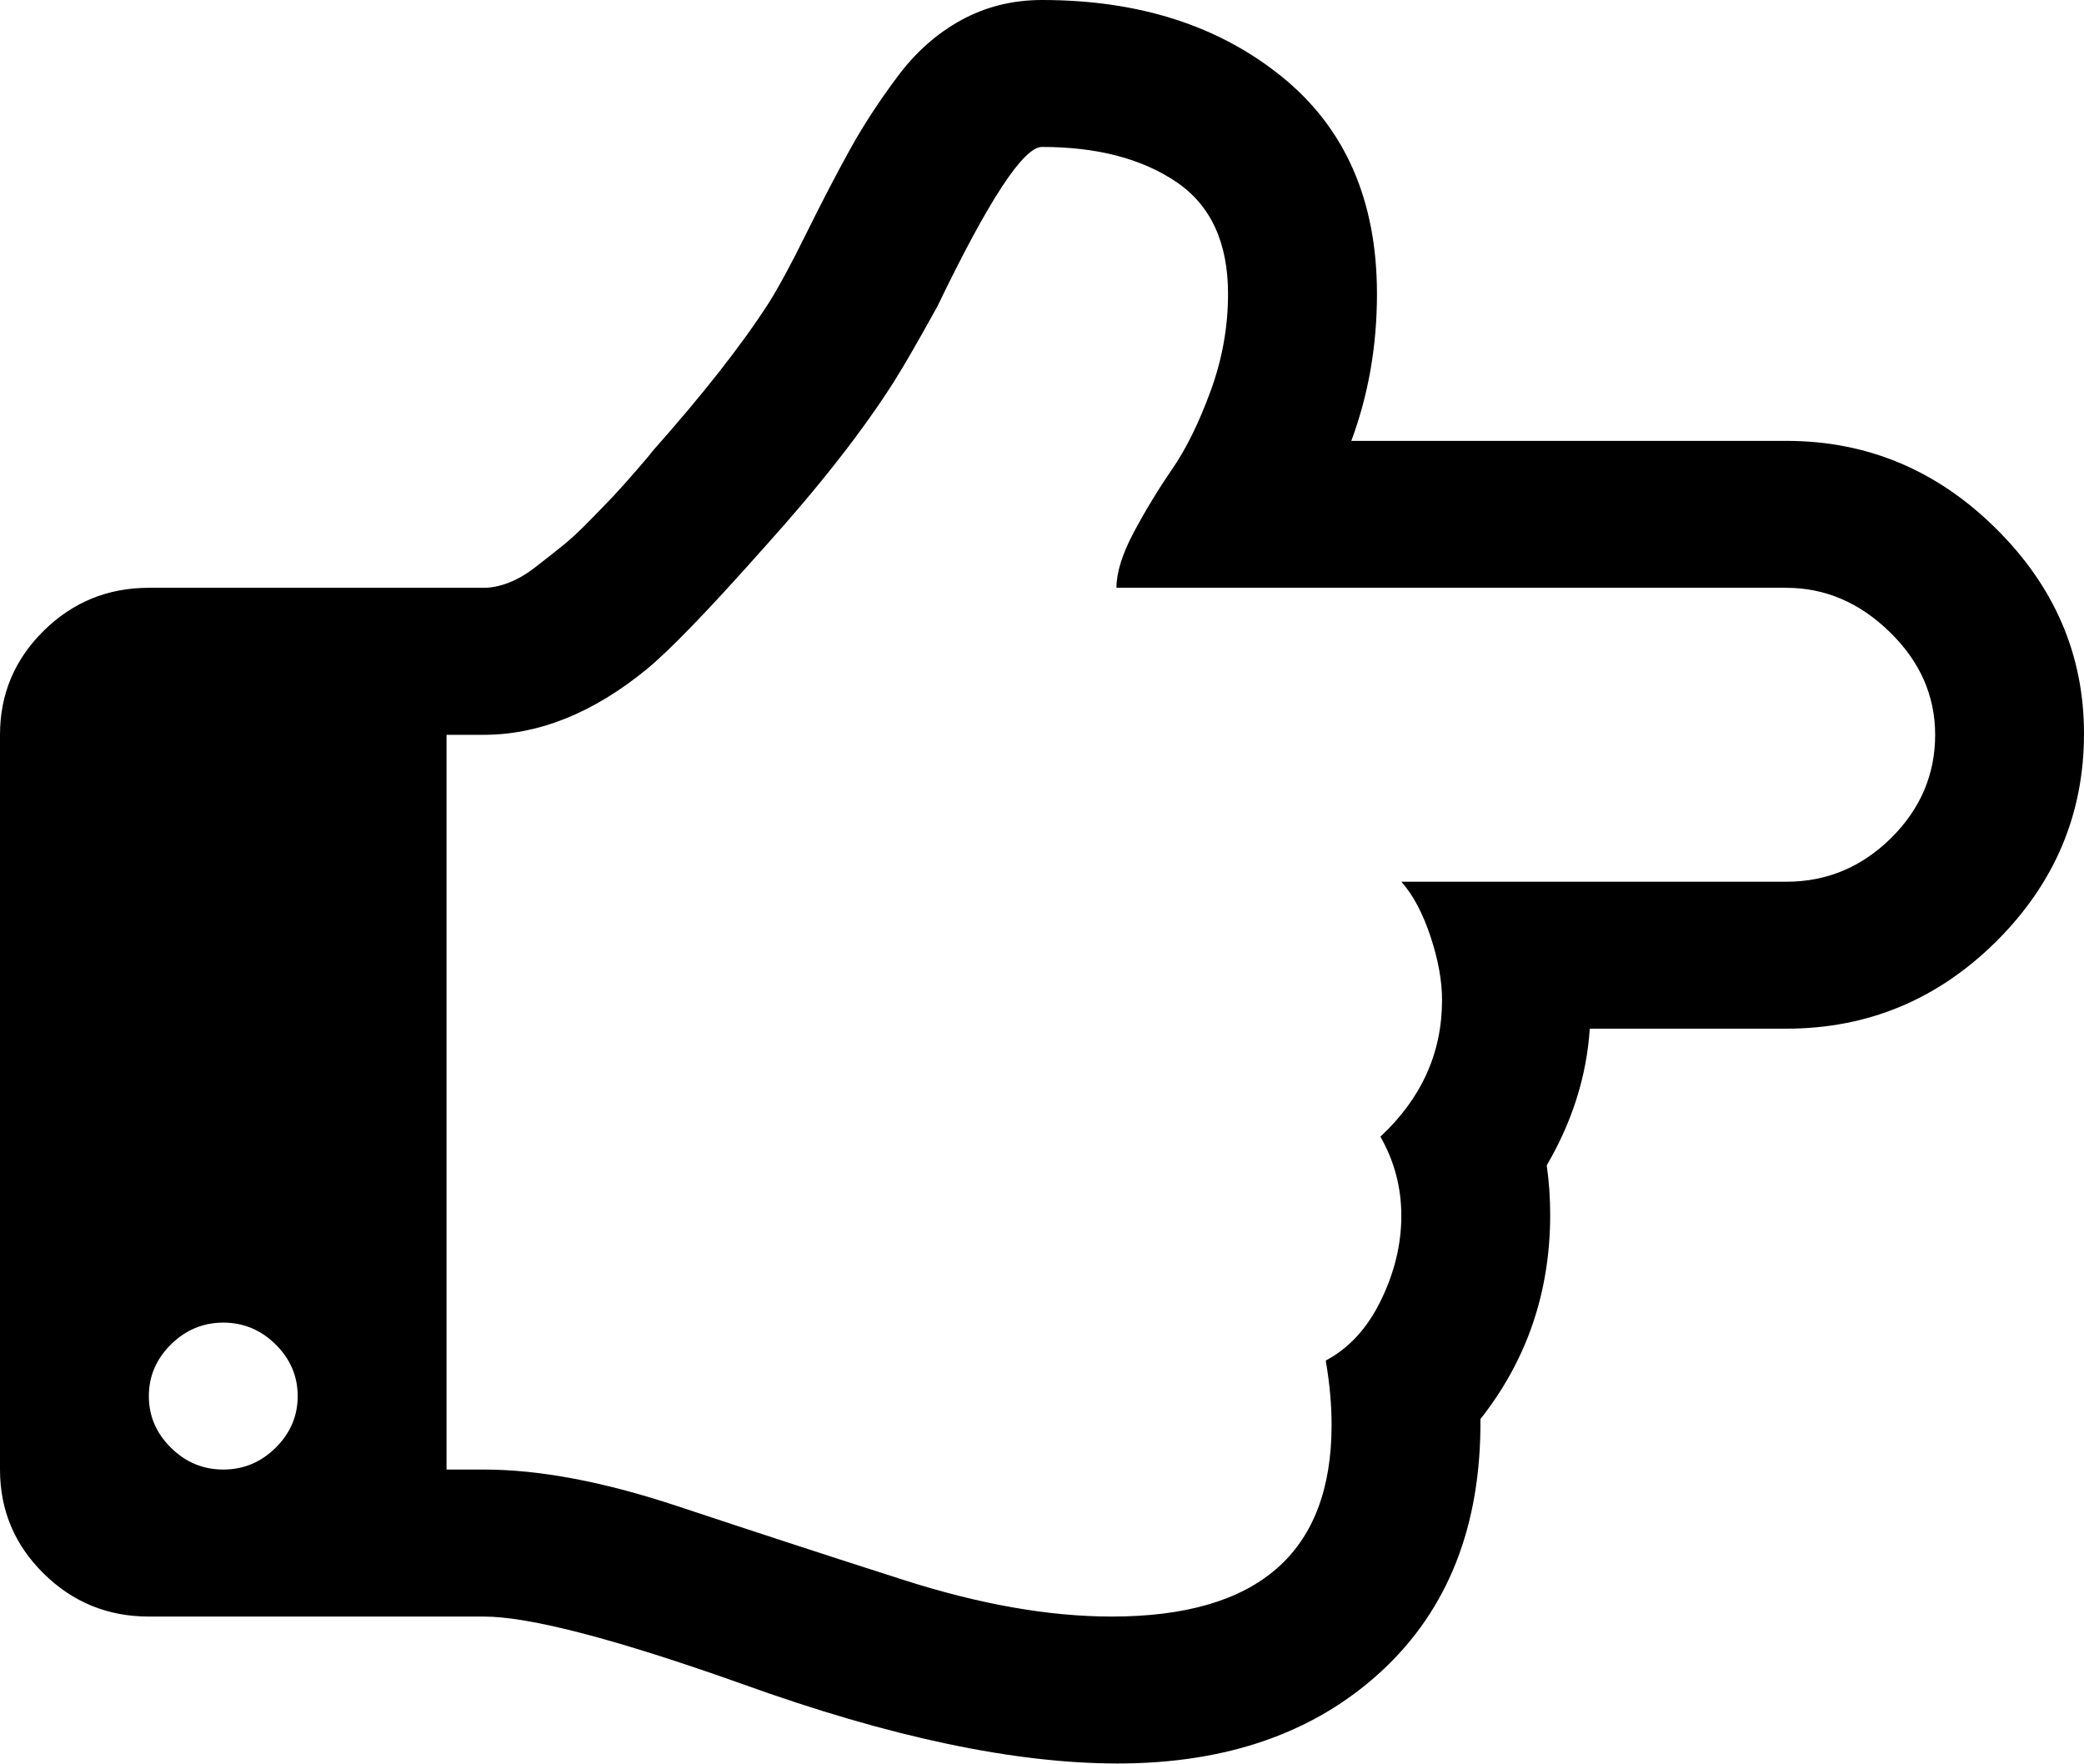
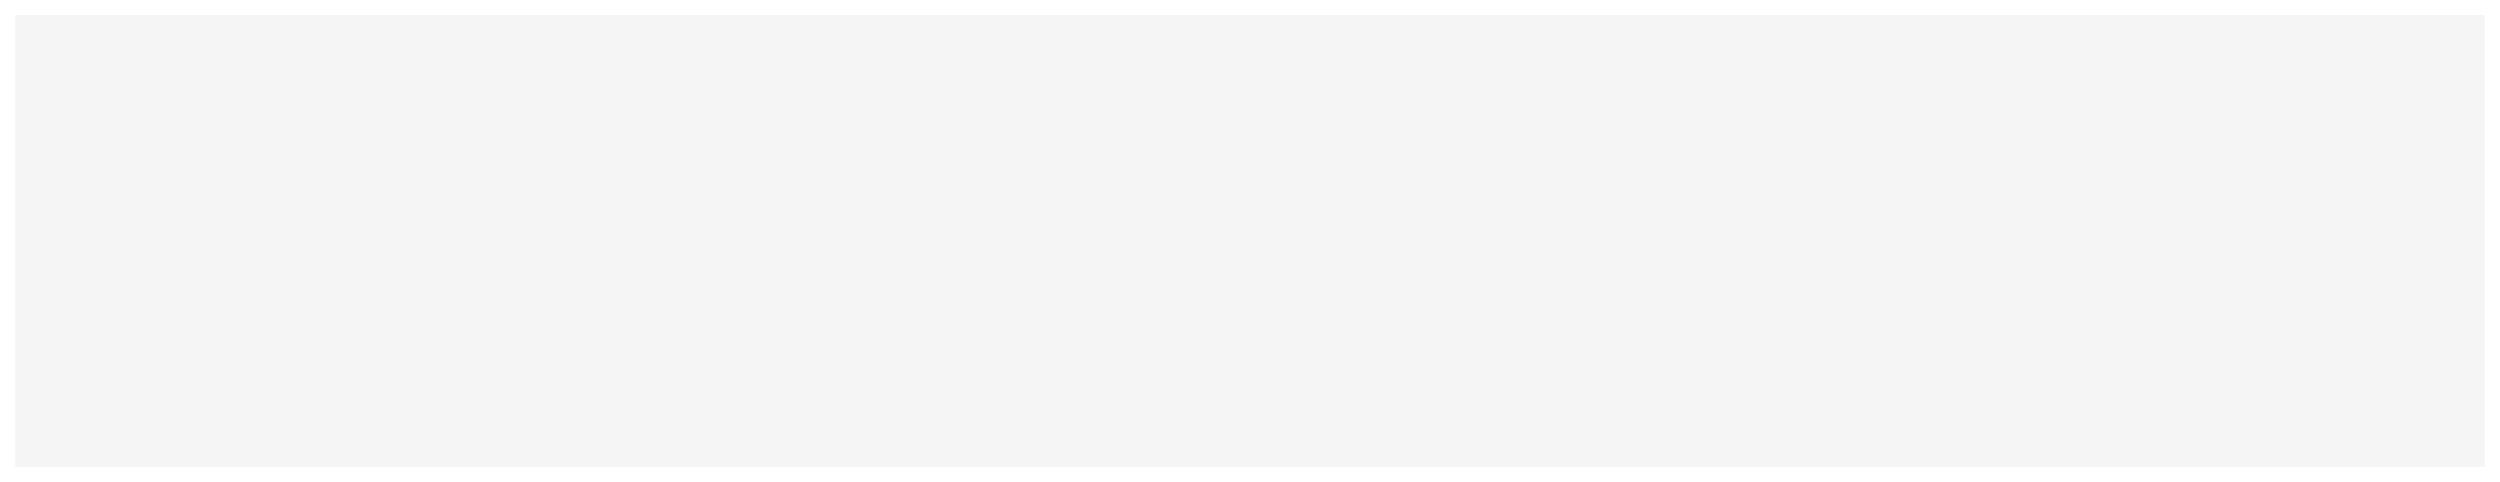
- <svg xmlns="http://www.w3.org/2000/svg" version="1.1" width="26px" height="22px">
-   <g transform="matrix(1 0 0 1 -343 -442 )">
-     <path d="M 3.439 18.061  C 3.622 17.88  3.714 17.665  3.714 17.417  C 3.714 17.168  3.622 16.954  3.439 16.772  C 3.255 16.591  3.037 16.5  2.786 16.5  C 2.534 16.5  2.317 16.591  2.133 16.772  C 1.949 16.954  1.857 17.168  1.857 17.417  C 1.857 17.665  1.949 17.88  2.133 18.061  C 2.317 18.243  2.534 18.333  2.786 18.333  C 3.037 18.333  3.255 18.243  3.439 18.061  Z M 23.592 10.456  C 23.959 10.093  24.143 9.663  24.143 9.167  C 24.143 8.68  23.954 8.252  23.577 7.885  C 23.2 7.517  22.769 7.333  22.286 7.333  L 13.929 7.333  C 13.929 7.142  14.001 6.911  14.146 6.639  C 14.291 6.367  14.451 6.104  14.625 5.851  C 14.799 5.598  14.959 5.273  15.104 4.877  C 15.249 4.481  15.321 4.077  15.321 3.667  C 15.321 3.027  15.106 2.561  14.676 2.27  C 14.245 1.979  13.687 1.833  13 1.833  C 12.768 1.833  12.333 2.497  11.694 3.824  C 11.462 4.244  11.283 4.555  11.157 4.755  C 10.77 5.366  10.229 6.059  9.532 6.832  C 8.846 7.605  8.357 8.112  8.067 8.35  C 7.4 8.895  6.722 9.167  6.036 9.167  L 5.571 9.167  L 5.571 18.333  L 6.036 18.333  C 6.732 18.333  7.54 18.486  8.459 18.792  C 9.378 19.097  10.313 19.403  11.266 19.708  C 12.219 20.014  13.087 20.167  13.871 20.167  C 15.699 20.167  16.613 19.369  16.613 17.775  C 16.613 17.526  16.589 17.259  16.54 16.973  C 16.83 16.82  17.06 16.569  17.229 16.221  C 17.399 15.872  17.483 15.521  17.483 15.168  C 17.483 14.815  17.396 14.485  17.222 14.18  C 17.735 13.702  17.991 13.134  17.991 12.475  C 17.991 12.237  17.943 11.972  17.846 11.68  C 17.749 11.389  17.628 11.162  17.483 11  L 22.286 11  C 22.789 11  23.224 10.819  23.592 10.456  Z M 24.897 6.589  C 25.632 7.314  26 8.169  26 9.152  C 26 10.155  25.635 11.019  24.905 11.745  C 24.174 12.47  23.301 12.833  22.286 12.833  L 19.834 12.833  C 19.795 13.425  19.616 13.993  19.297 14.538  C 19.326 14.738  19.34 14.944  19.34 15.154  C 19.34 16.118  19.05 16.968  18.47 17.703  C 18.48 19.03  18.068 20.078  17.237 20.847  C 16.405 21.616  15.307 22  13.943 22  C 12.657 22  11.099 21.671  9.271 21.012  C 7.685 20.448  6.606 20.167  6.036 20.167  L 1.857 20.167  C 1.344 20.167  0.907 19.988  0.544 19.63  C 0.181 19.271  0 18.839  0 18.333  L 0 9.167  C 0 8.661  0.181 8.229  0.544 7.87  C 0.907 7.512  1.344 7.333  1.857 7.333  L 6.036 7.333  C 6.132 7.333  6.236 7.312  6.348 7.269  C 6.459 7.226  6.573 7.159  6.689 7.068  C 6.805 6.978  6.914 6.892  7.015 6.811  C 7.117 6.729  7.233 6.622  7.363 6.488  C 7.494 6.355  7.593 6.252  7.661 6.18  C 7.728 6.109  7.82 6.006  7.936 5.872  C 8.052 5.739  8.12 5.658  8.14 5.629  C 8.768 4.922  9.252 4.306  9.59 3.781  C 9.716 3.581  9.876 3.285  10.069 2.893  C 10.263 2.502  10.442 2.158  10.606 1.862  C 10.77 1.566  10.966 1.265  11.194 0.96  C 11.421 0.654  11.687 0.418  11.992 0.251  C 12.296 0.084  12.632 0  13 0  C 14.209 0  15.208 0.32  15.996 0.96  C 16.784 1.599  17.179 2.502  17.179 3.667  C 17.179 4.316  17.072 4.927  16.859 5.5  L 22.286 5.5  C 23.292 5.5  24.162 5.863  24.897 6.589  Z " fill-rule="nonzero" fill="#000000" stroke="none" transform="matrix(1 0 0 1 343 442 )" />
+ <svg xmlns="http://www.w3.org/2000/svg" version="1.1" width="166px" height="32px">
+   <g transform="matrix(1 0 0 1 -209 -383 )">
+     <path d="M 210 384  L 374 384  L 374 414  L 210 414  L 210 384  Z " fill-rule="nonzero" fill="#f5f5f5" stroke="none" />
  </g>
</svg>
